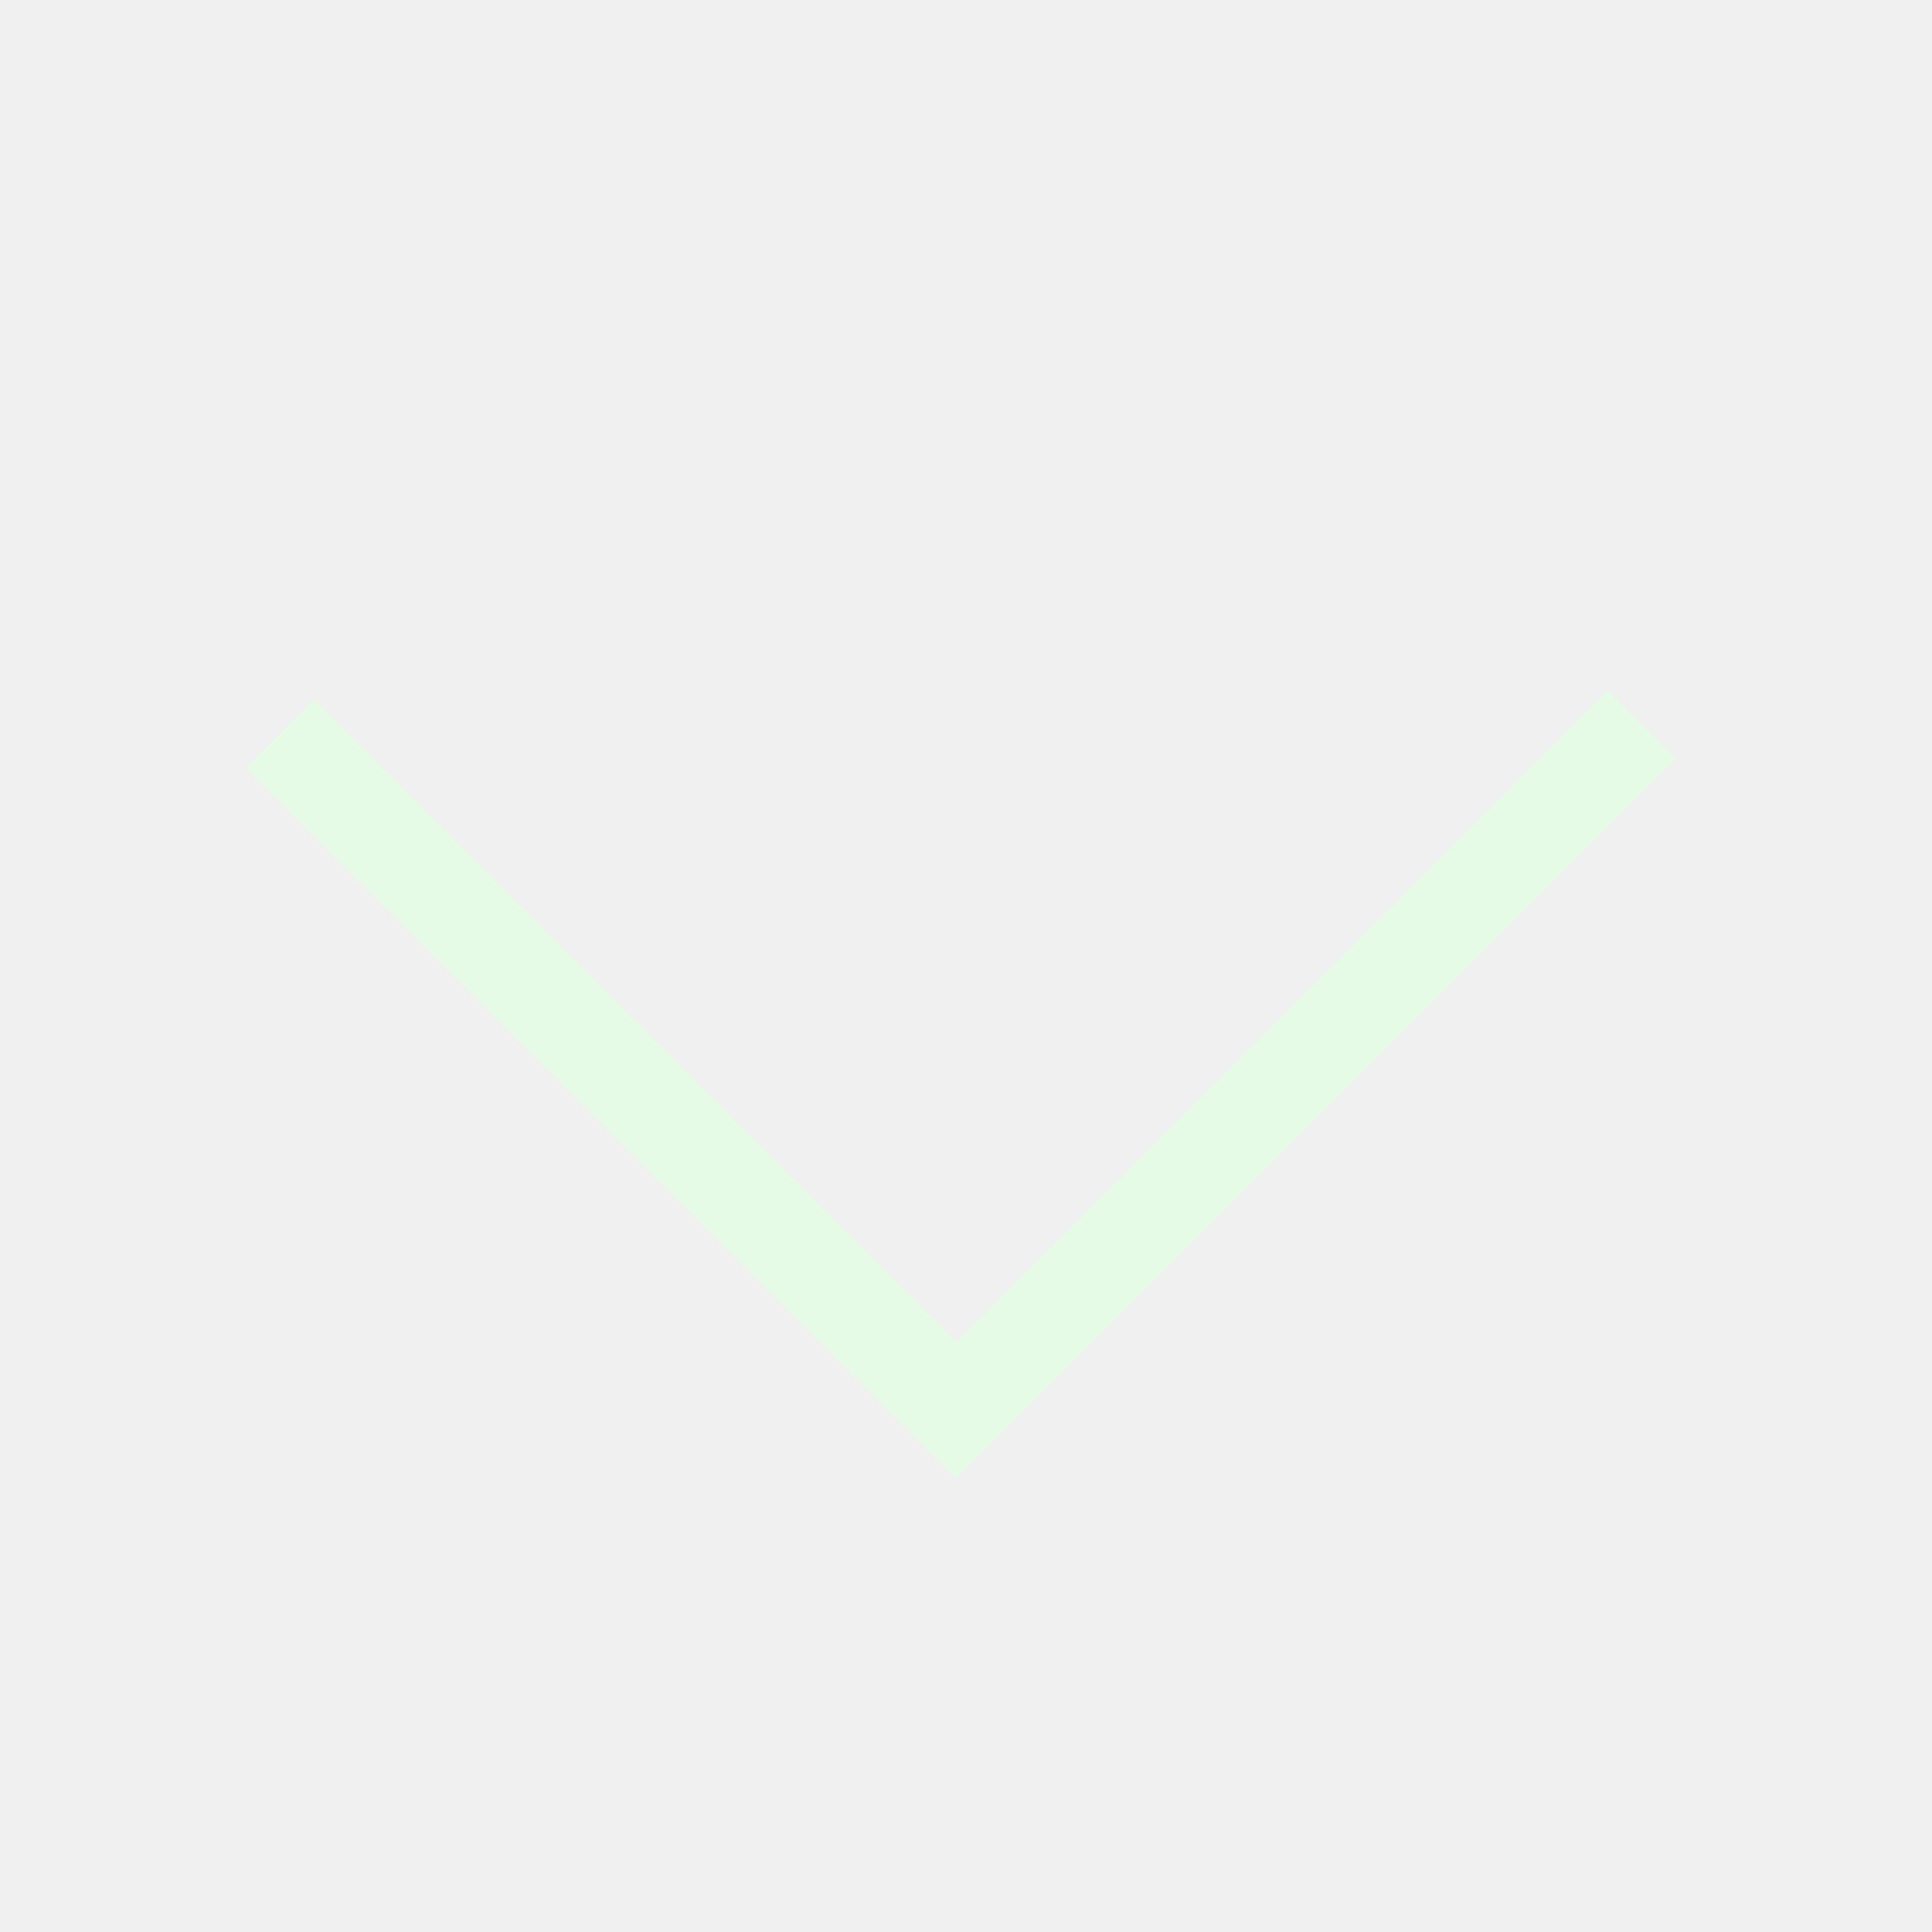
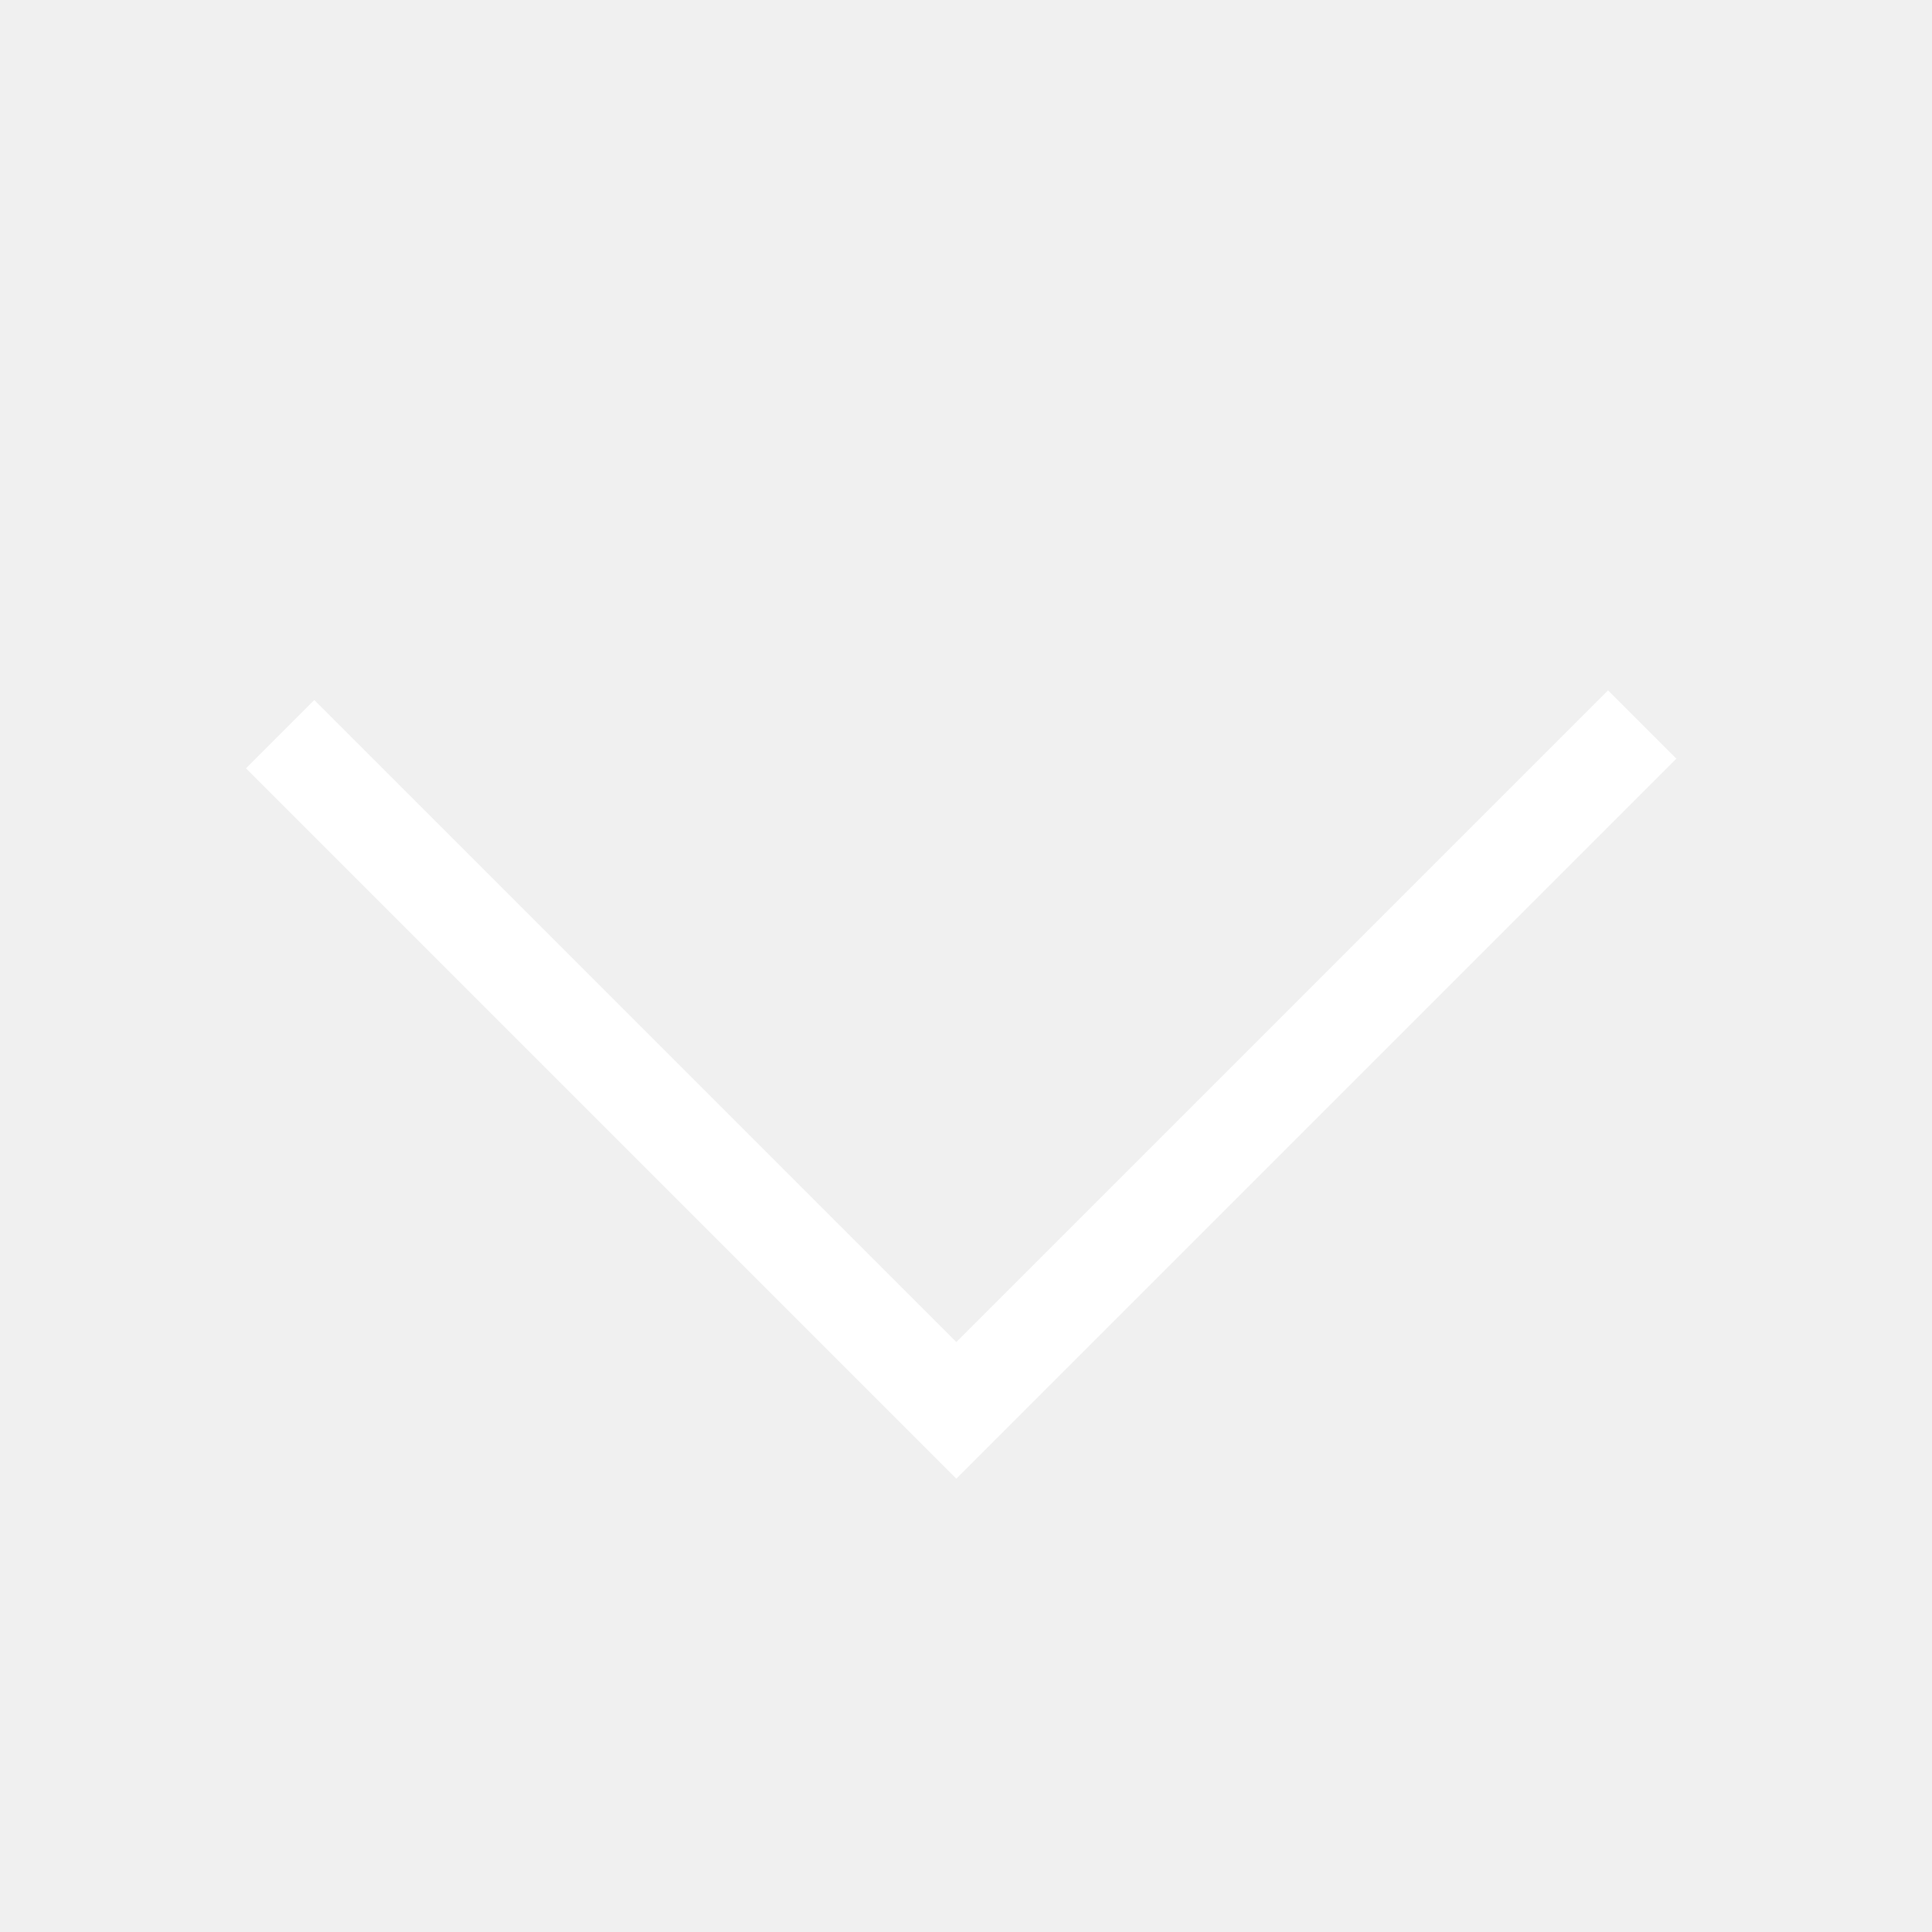
<svg xmlns="http://www.w3.org/2000/svg" version="1.1" id="Layer_1" x="0px" y="0px" viewBox="0 0 100 100" style="enable-background:new 0 0 100 100;" xml:space="preserve">
  <style type="text/css">
- 	.st0{fill:none;stroke:rgba(225,255,225,0.7);stroke-width:5px;stroke-miterlimit:10;}
+ 	.st0{fill:none;stroke: #ffffff;stroke-width:5px;stroke-miterlimit:10;}
</style>
  <polyline class="st0" points="85,37.5 49.5,73 14.5,38 " />
</svg>
